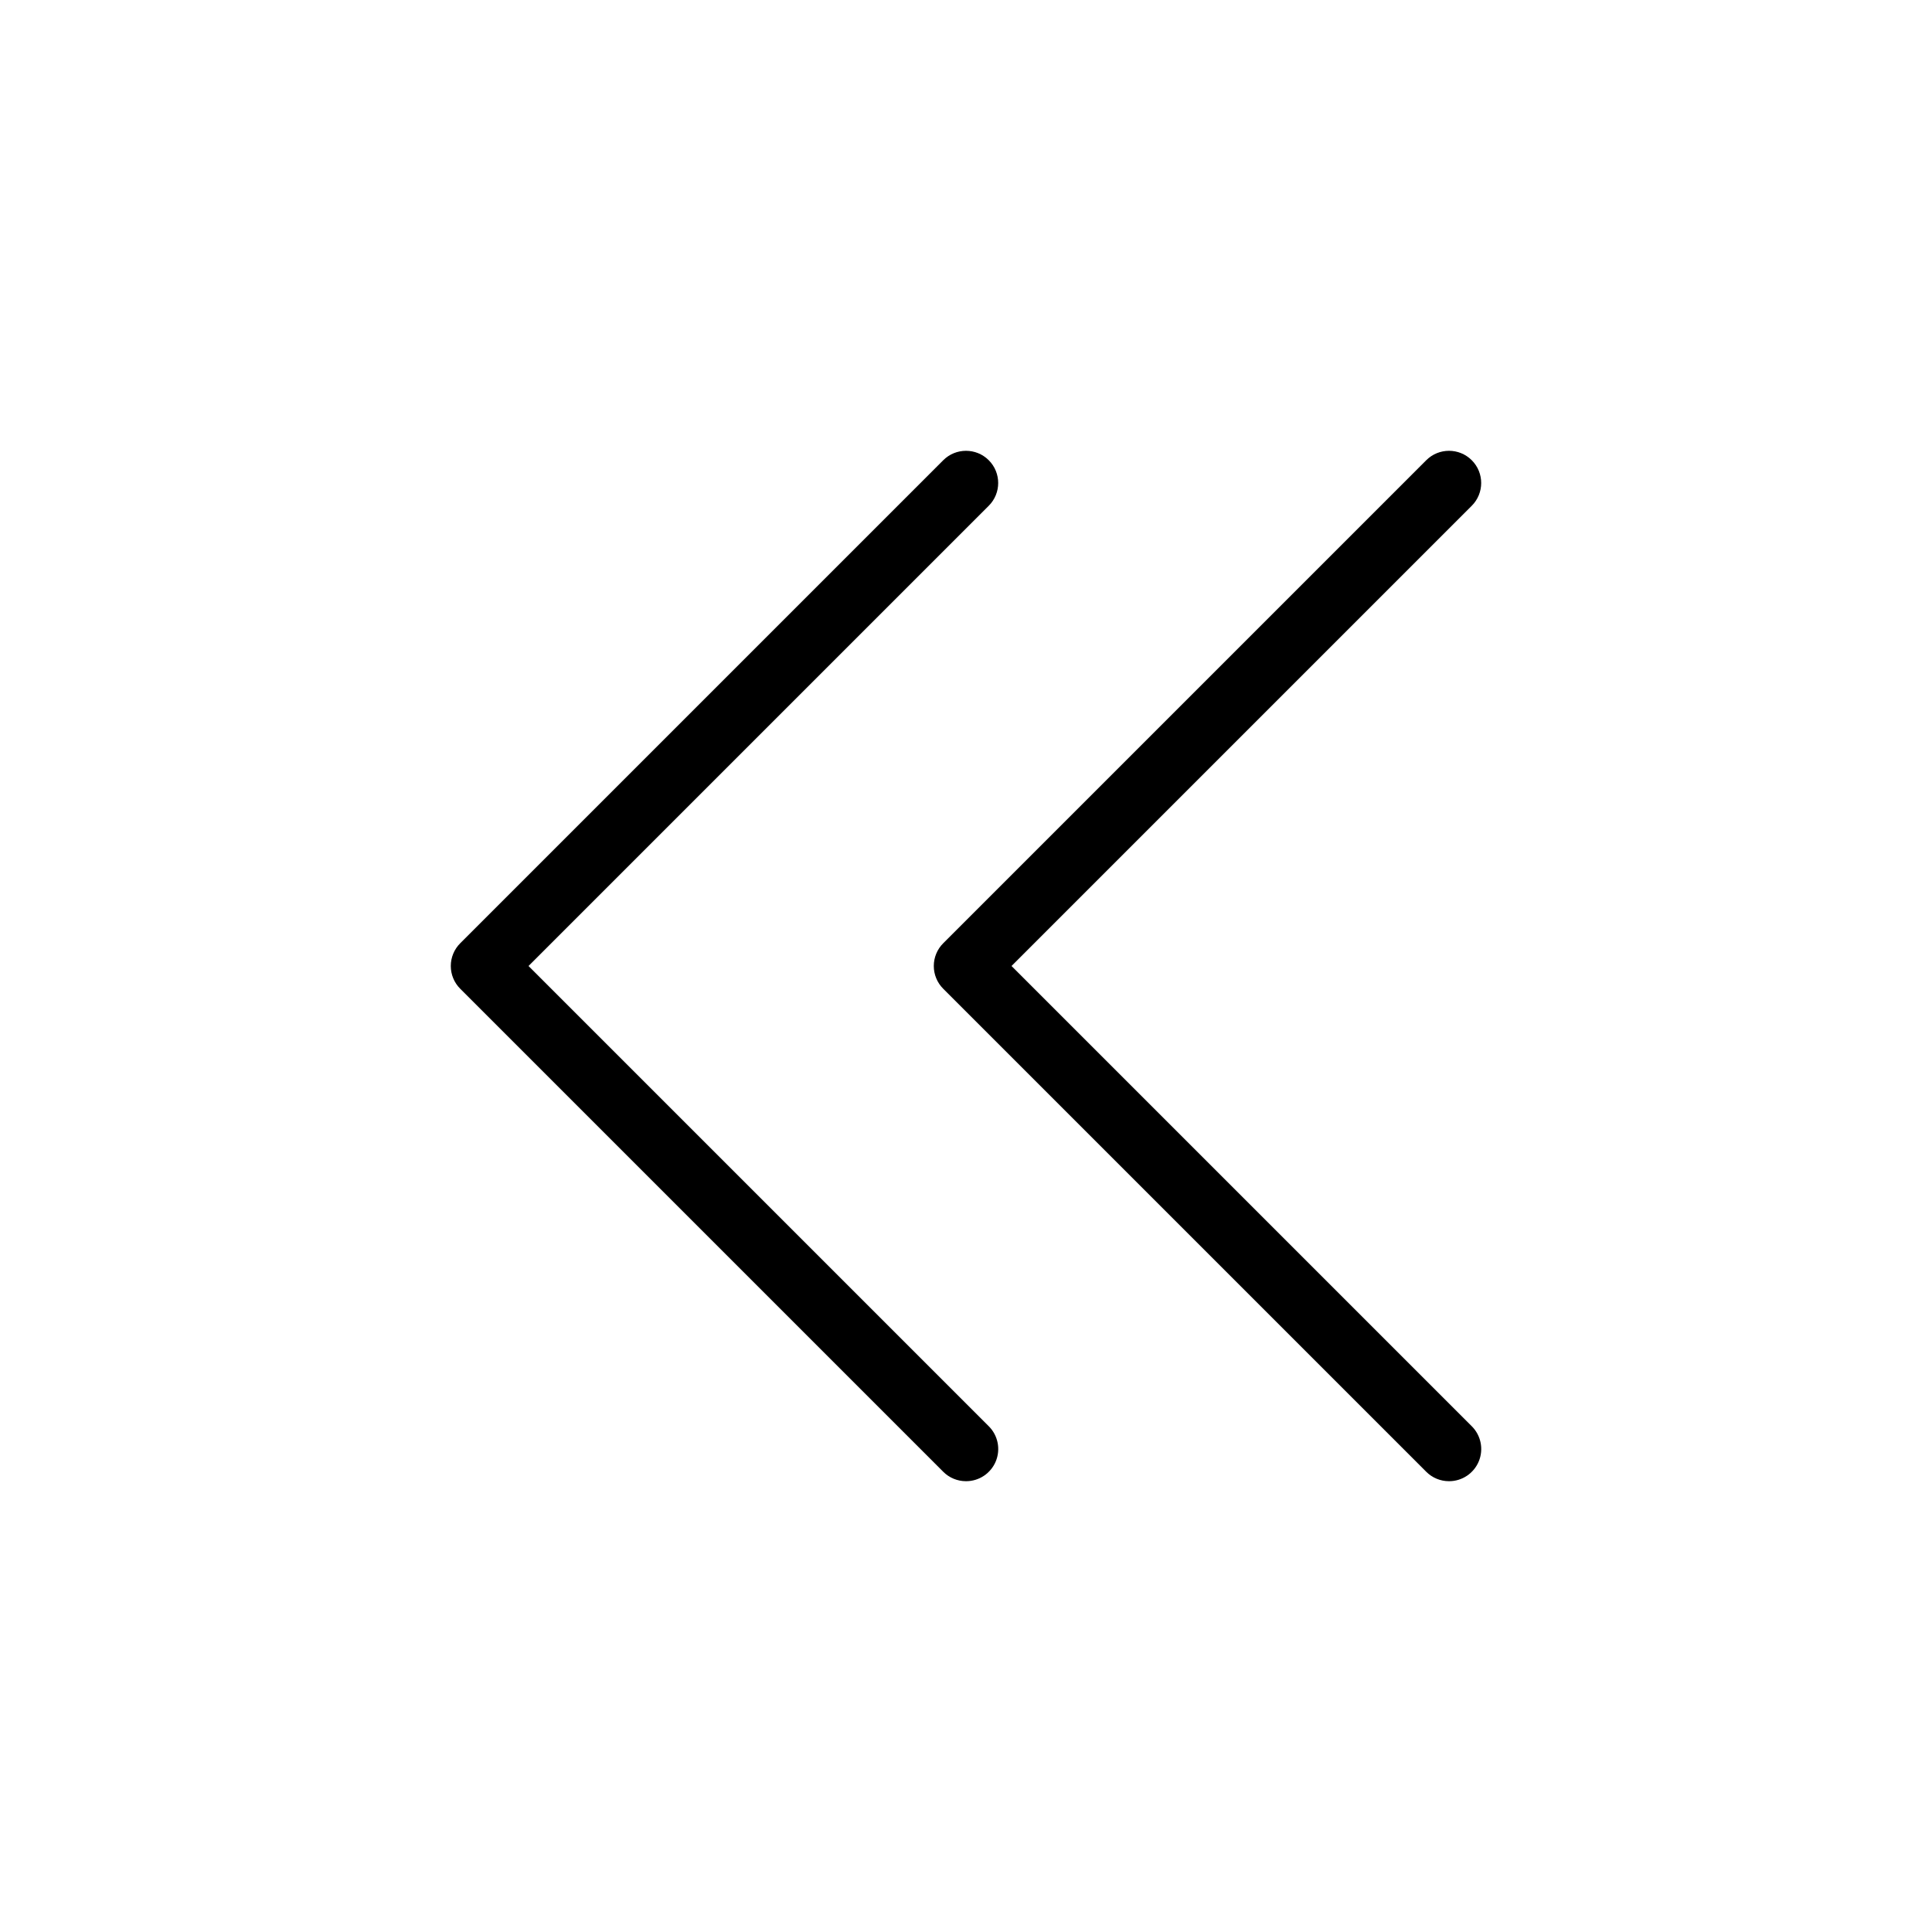
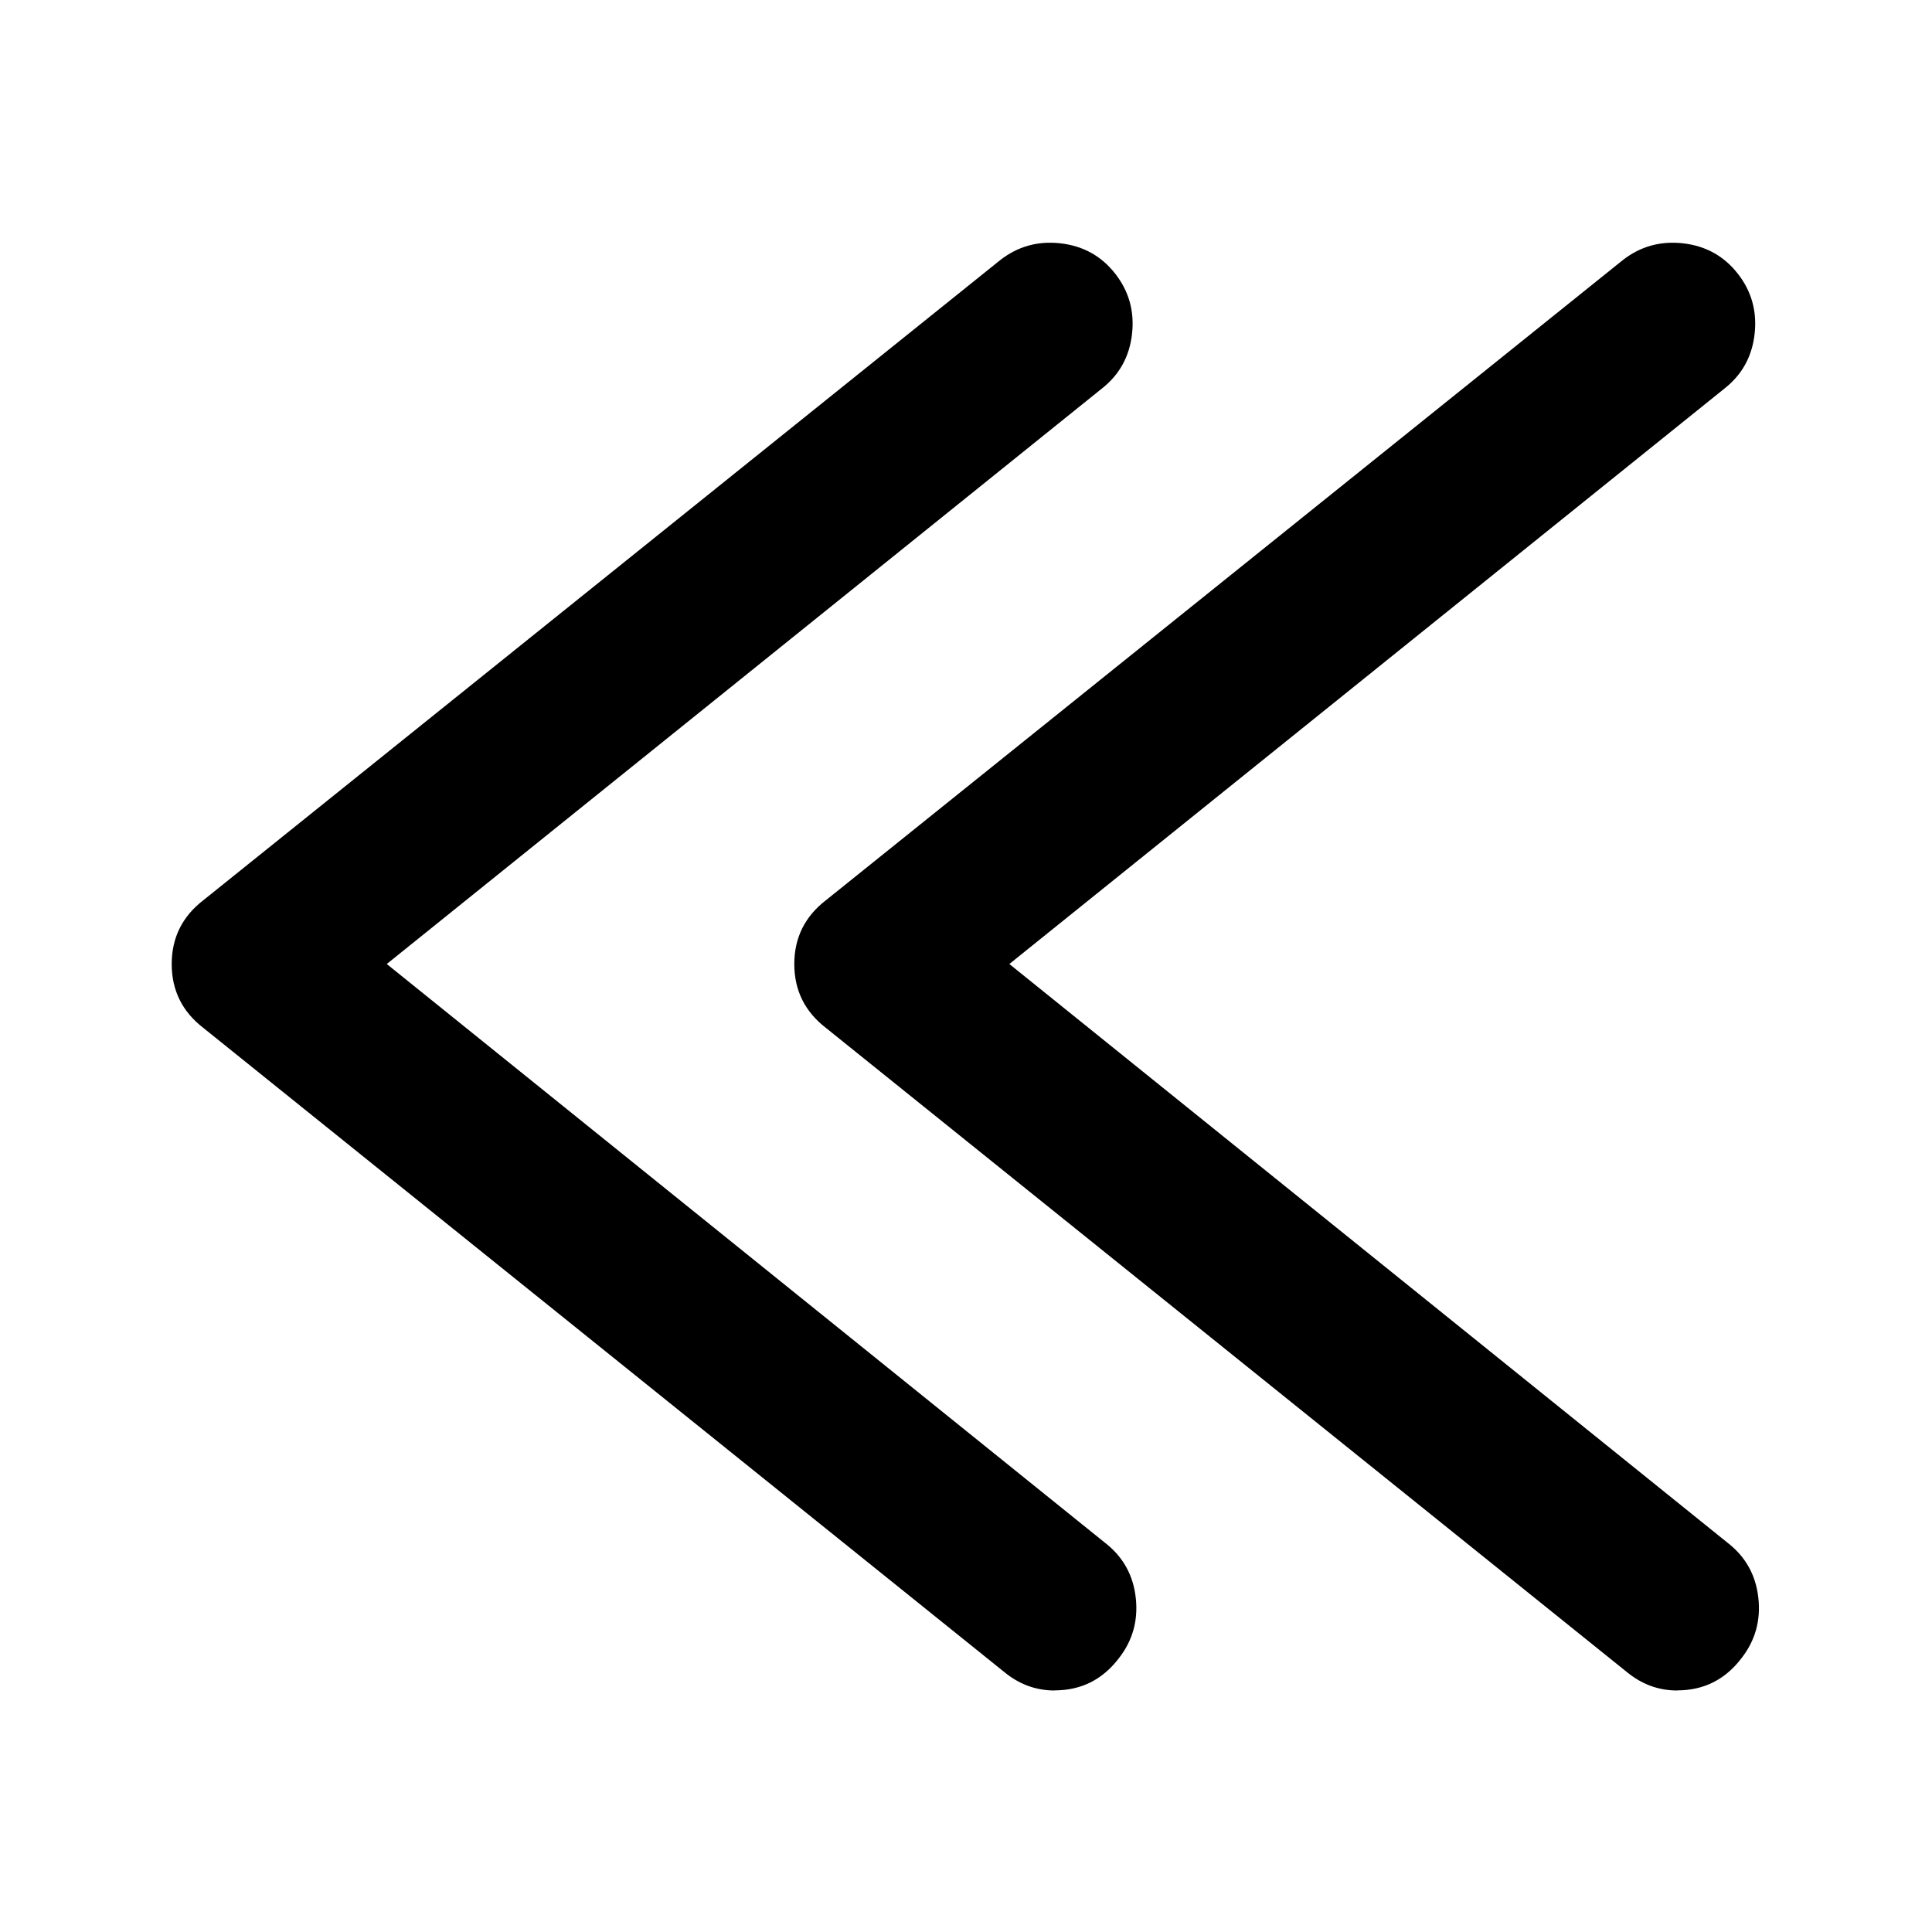
- <svg xmlns="http://www.w3.org/2000/svg" t="1571664503437" class="icon" viewBox="0 0 1024 1024" version="1.1" p-id="710" width="200" height="200">
-   <defs>
-     <style type="text/css" />
-   </defs>
-   <path d="M768 785.067a17.015 17.015 0 0 1-12.066-5.001l-256-256a17.05 17.05 0 0 1 0-24.132l256-256a17.05 17.05 0 1 1 24.132 24.132L536.132 512l243.934 243.934A17.05 17.05 0 0 1 768 785.067z m-256 0a17.015 17.015 0 0 1-12.066-5.001l-256-256a17.05 17.05 0 0 1 0-24.132l256-256a17.05 17.05 0 1 1 24.132 24.132L280.132 512l243.934 243.934A17.05 17.05 0 0 1 512 785.067z" p-id="711" />
+ <svg xmlns="http://www.w3.org/2000/svg" t="1571909366847" class="icon" viewBox="0 0 1024 1024" version="1.1" p-id="3849" width="200" height="200">
+   <path d="M559.008 896q-15.008 0-27.008-10.016L108 544.992q-16.992-12.992-16.992-34.016t16.992-34.016L530.016 137.952q14.016-11.008 32-8.992t28.992 16 8.992 32-16 28.992L204.992 510.944l380.992 307.008q14.016 11.008 16 28.992t-8.992 32q-12.992 16.992-34.016 16.992z m329.984 0q-15.008 0-27.008-10.016l-424-340.992q-16.992-12.992-16.992-34.016t16.992-34.016L860 137.952q14.016-11.008 32-8.992t28.992 16 8.992 32-16 28.992l-379.008 304.992 380.992 307.008q14.016 11.008 16 28.992t-8.992 32q-12.992 16.992-34.016 16.992z" p-id="3850" />
</svg>
